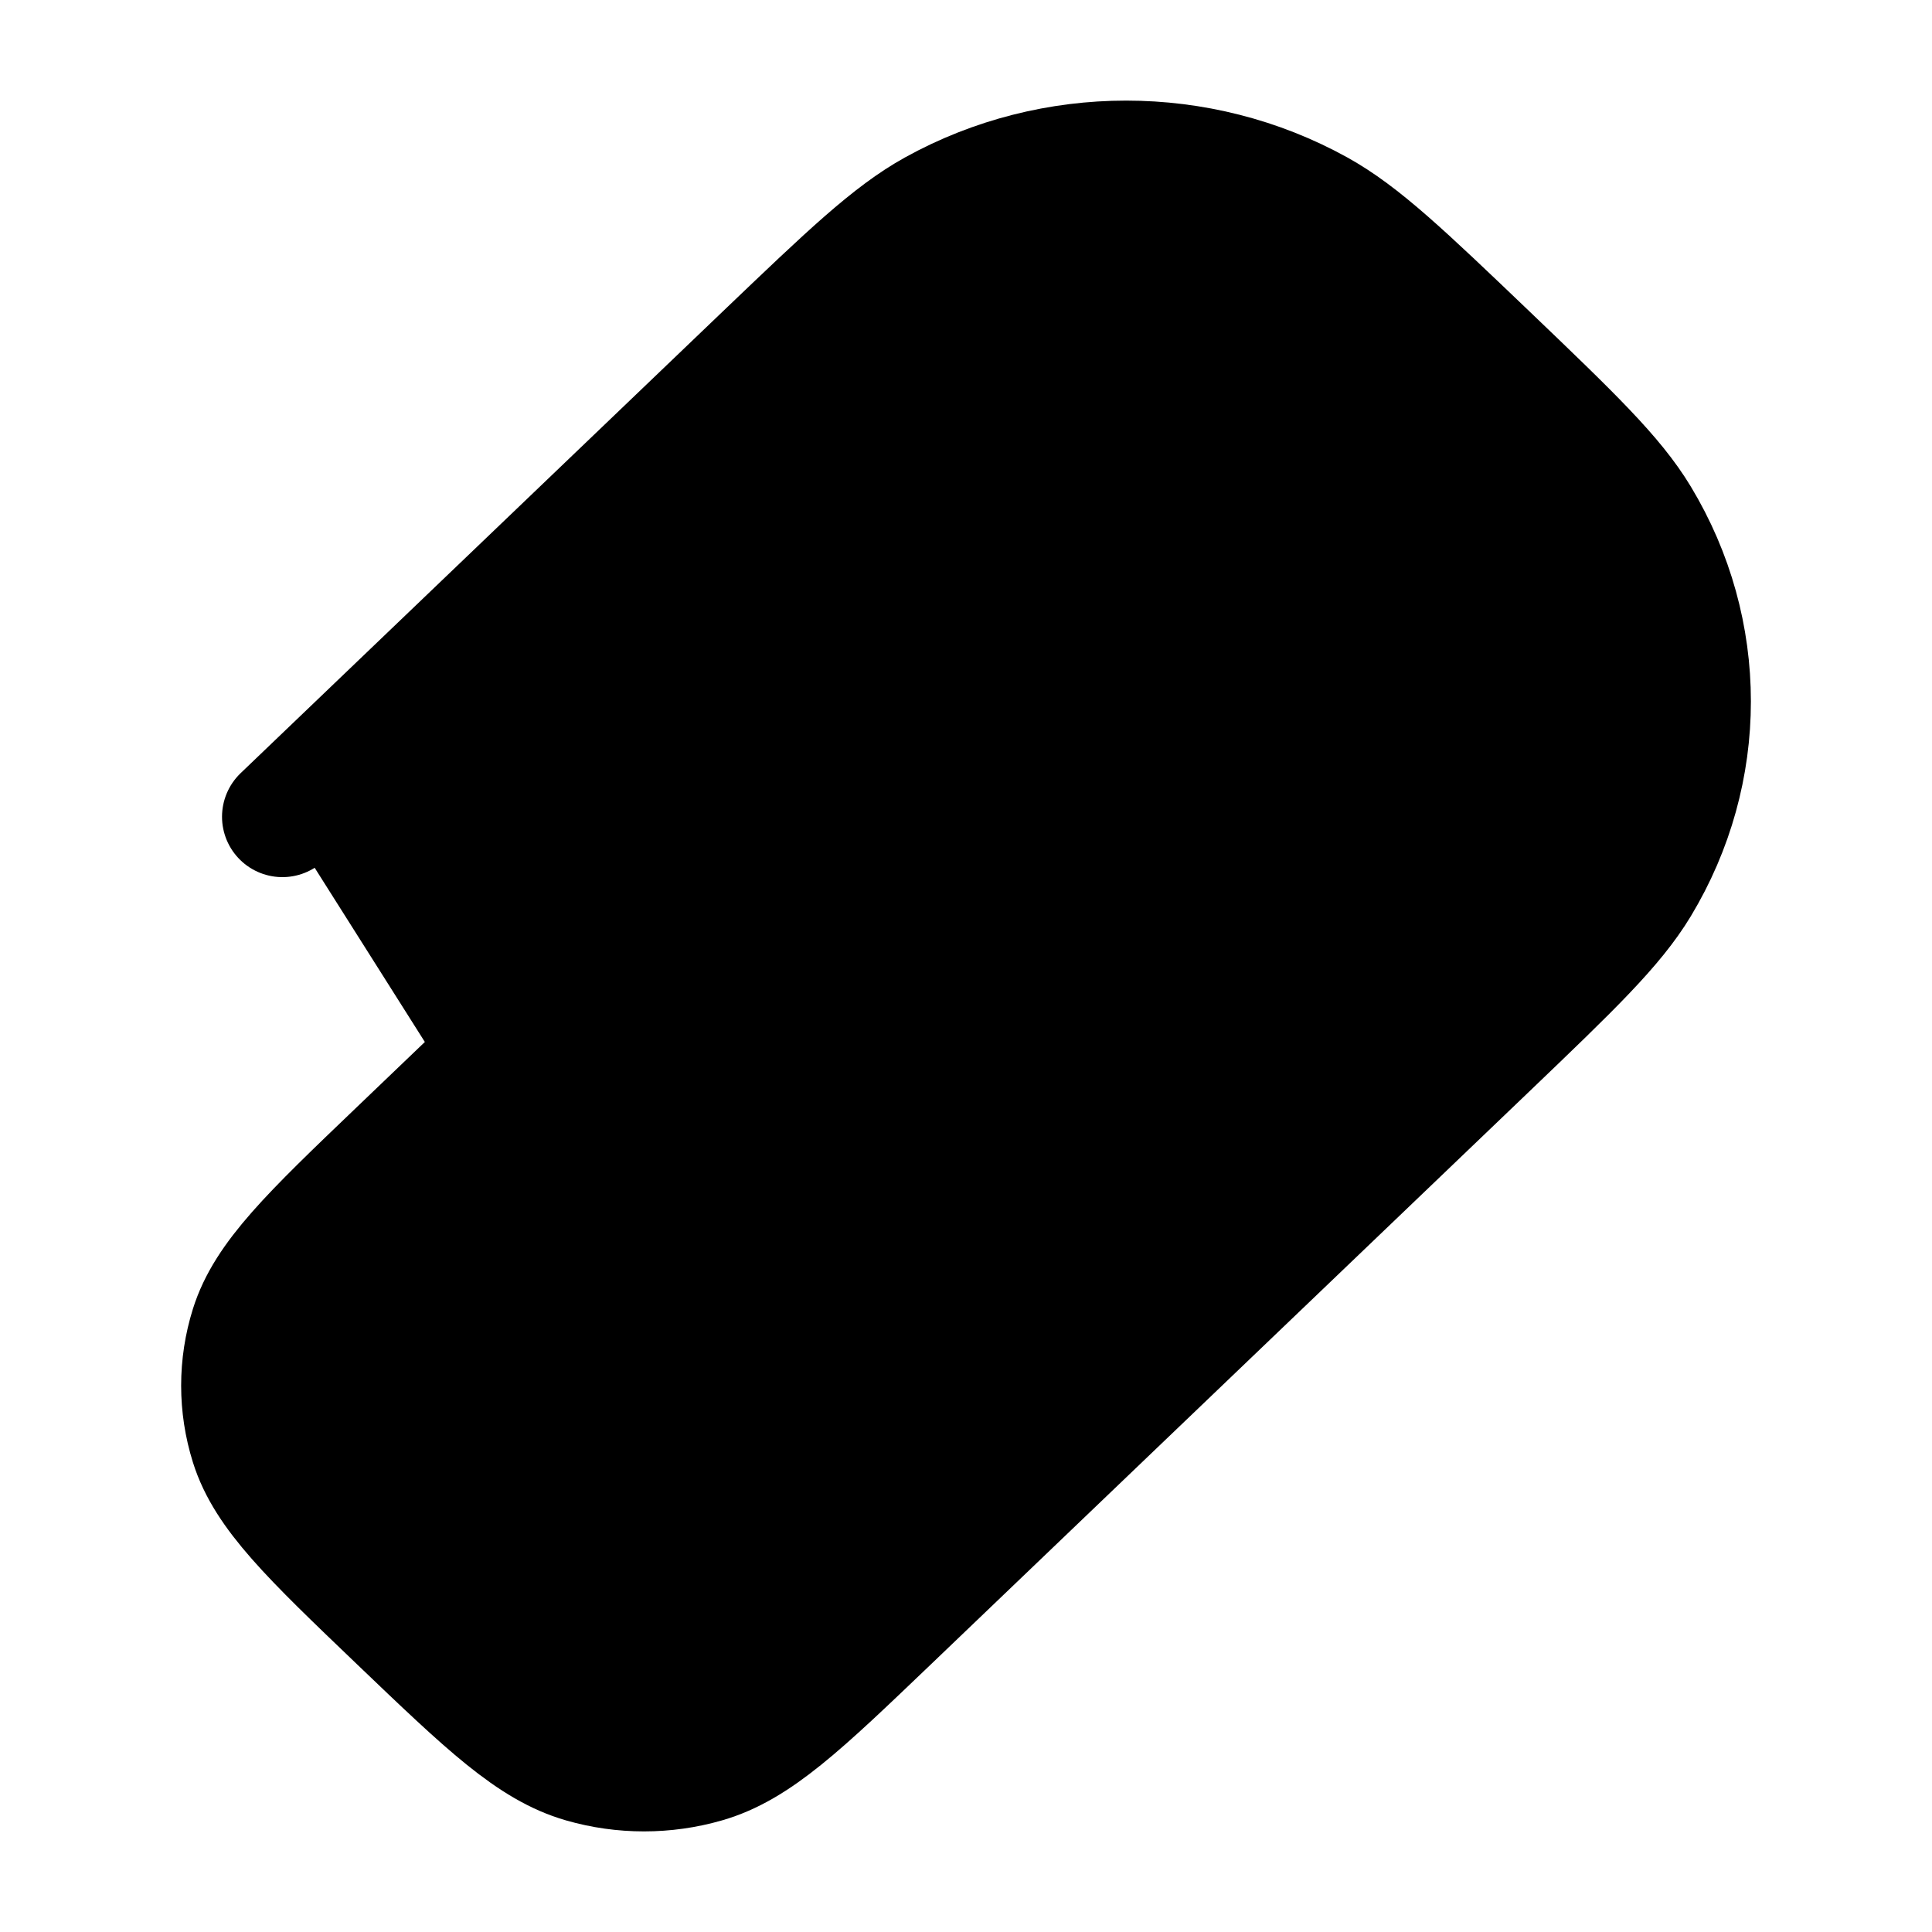
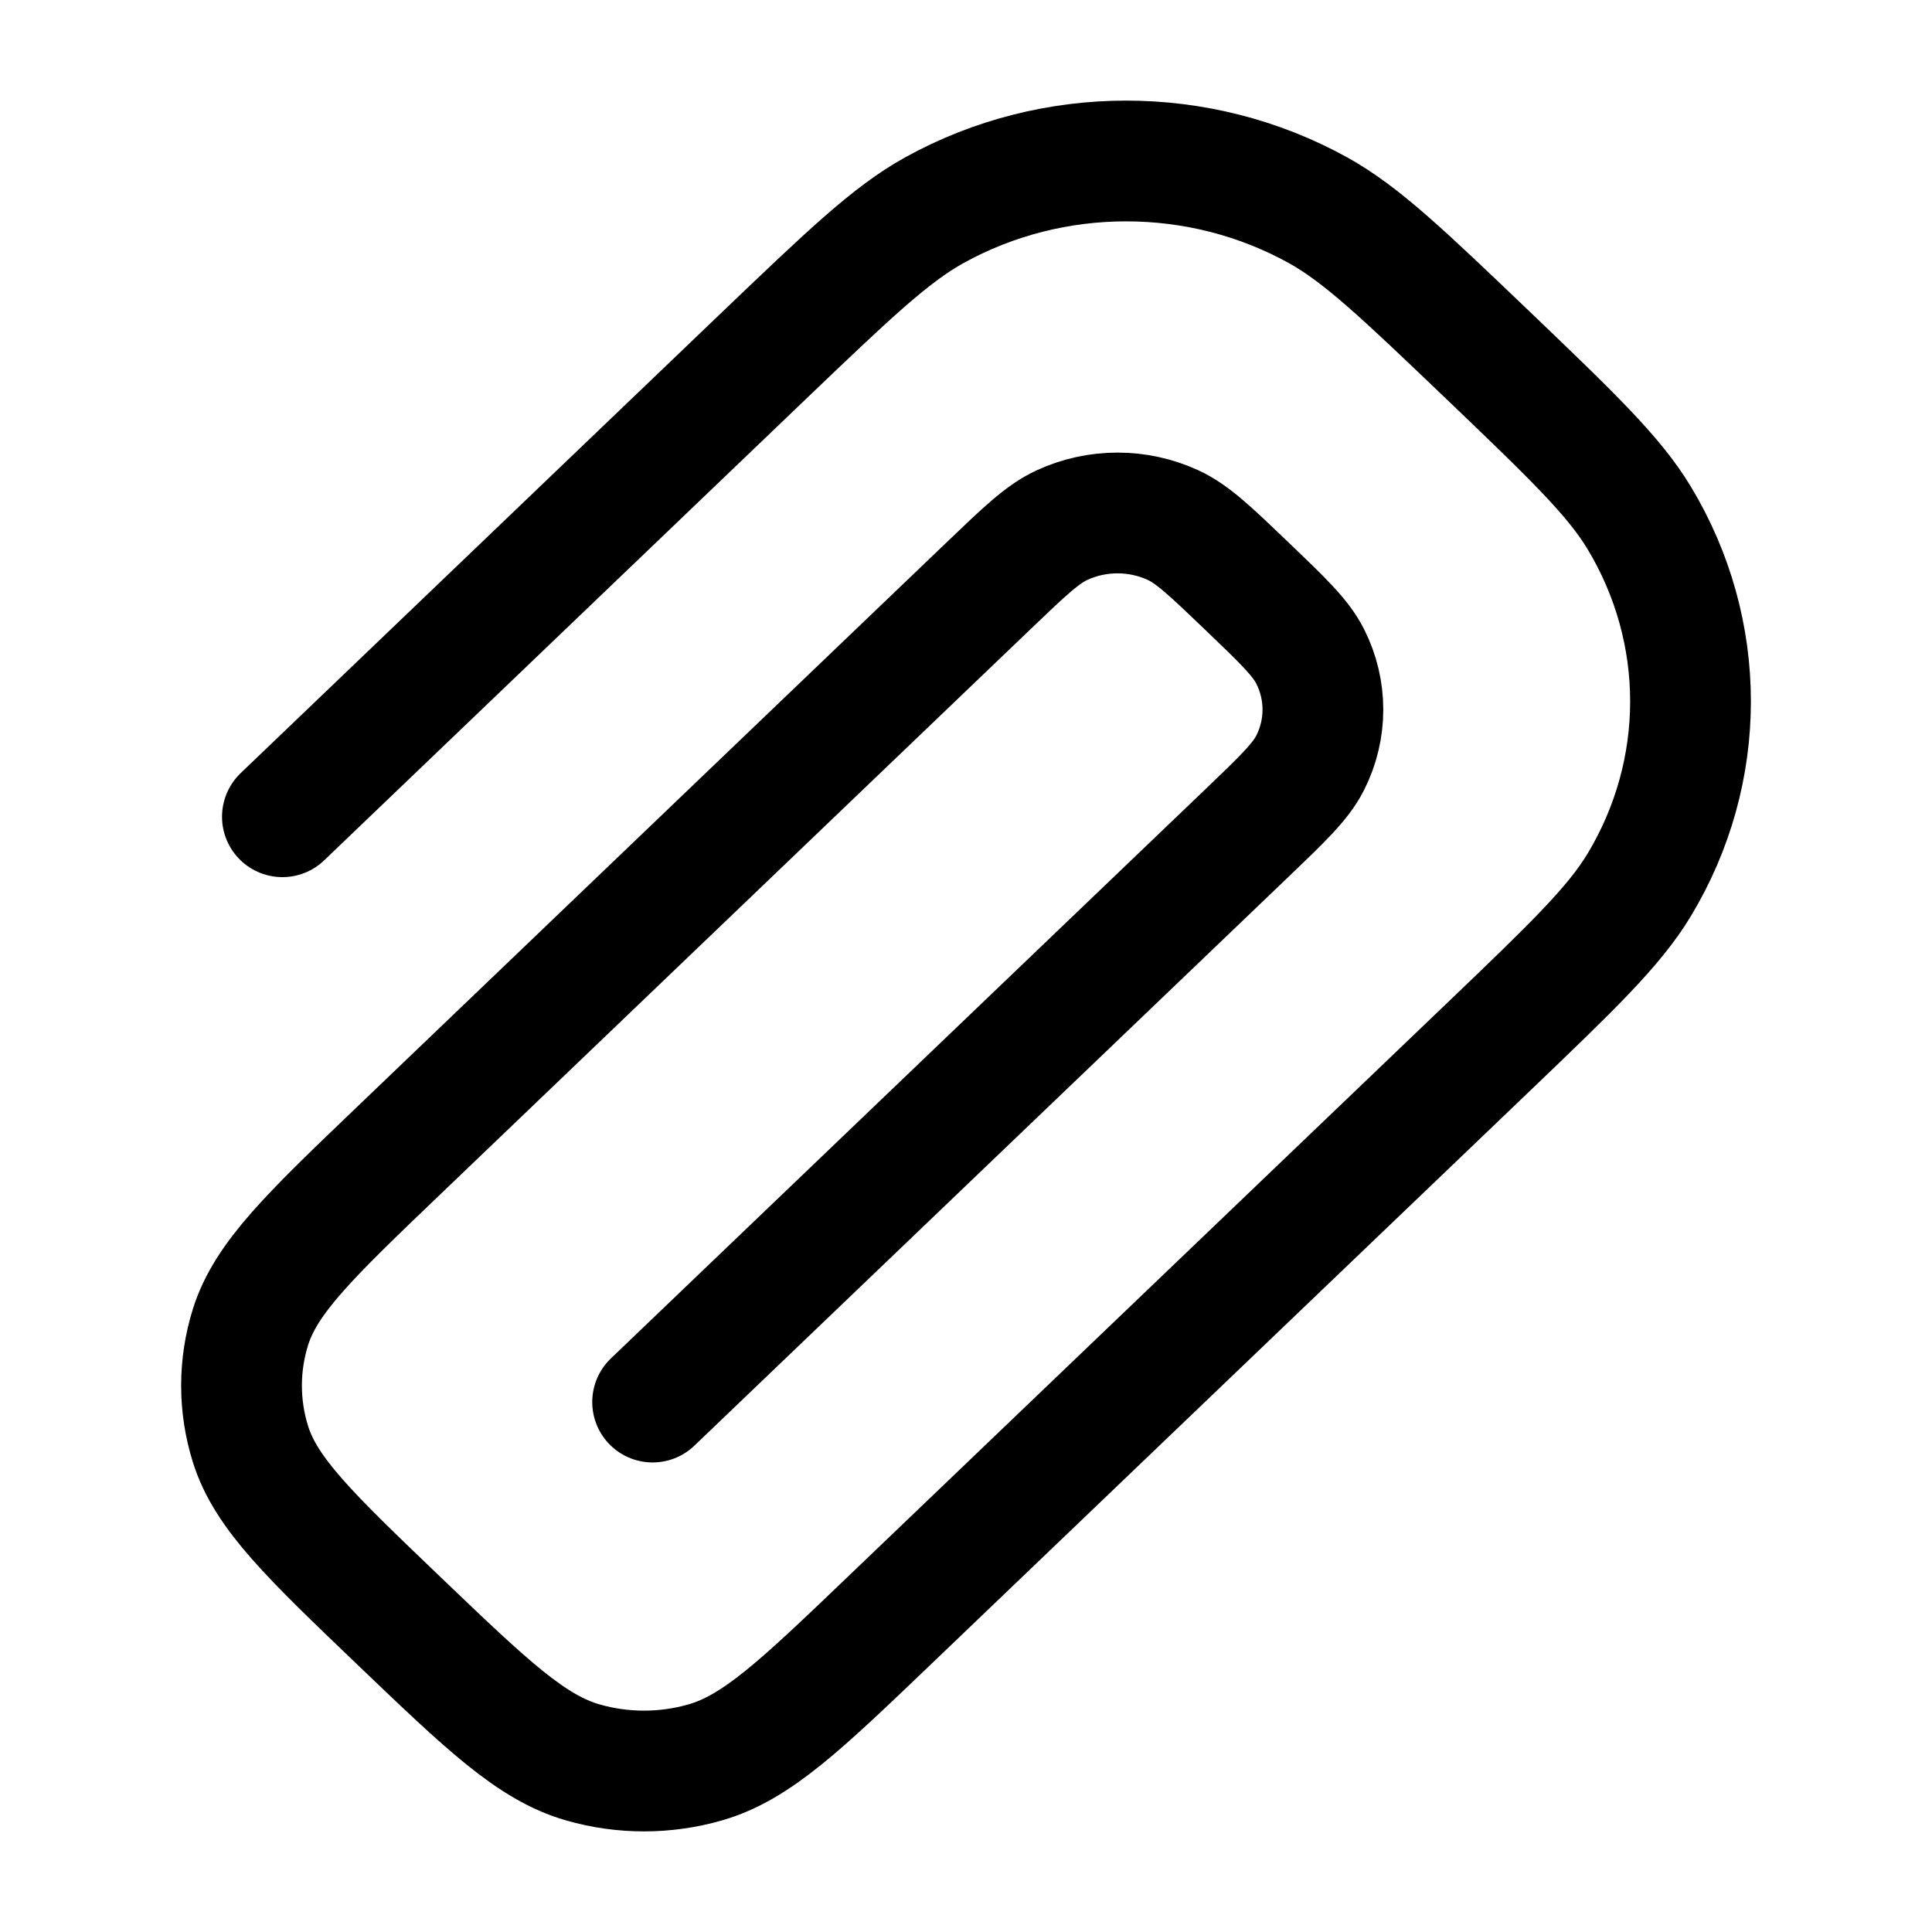
- <svg xmlns="http://www.w3.org/2000/svg" width="24" height="24" viewBox="0 0 24 24">
-   <path d="M8.107 17.417L15.487 10.351C15.935 9.922 16.159 9.708 16.276 9.475C16.486 9.058 16.486 8.572 16.276 8.155C16.159 7.922 15.935 7.708 15.487 7.279C15.039 6.85 14.815 6.635 14.572 6.523C14.136 6.322 13.629 6.322 13.193 6.523C12.95 6.635 12.726 6.85 12.278 7.279L4.952 14.294C3.853 15.346 3.304 15.872 3.112 16.484C2.963 16.959 2.963 17.466 3.112 17.941C3.304 18.553 3.853 19.079 4.952 20.131C6.051 21.183 6.6 21.709 7.239 21.893C7.735 22.036 8.265 22.036 8.761 21.893C9.4 21.709 9.949 21.183 11.048 20.131L18.482 13.014C19.526 12.014 20.048 11.514 20.362 10.994C21.213 9.582 21.213 7.843 20.362 6.432C20.048 5.911 19.526 5.411 18.482 4.411C17.437 3.412 16.915 2.912 16.372 2.611C14.898 1.796 13.081 1.796 11.607 2.611C11.064 2.912 10.542 3.412 9.497 4.411L3.508 10.146" stroke="black" stroke-width="1.5" stroke-linecap="round" />
+ <svg xmlns="http://www.w3.org/2000/svg" width="24" height="24" viewBox="0 0 24 24" fill="none">
+   <path d="M8.107 17.417L15.487 10.351C15.935 9.922 16.159 9.708 16.276 9.475C16.486 9.058 16.486 8.572 16.276 8.155C16.159 7.922 15.935 7.708 15.487 7.279C15.039 6.85 14.815 6.635 14.572 6.523C14.136 6.322 13.629 6.322 13.193 6.523C12.95 6.635 12.726 6.85 12.278 7.279L4.952 14.294C3.853 15.346 3.304 15.872 3.112 16.484C2.963 16.959 2.963 17.466 3.112 17.941C3.304 18.553 3.853 19.079 4.952 20.131C6.051 21.183 6.6 21.709 7.239 21.893C7.735 22.036 8.265 22.036 8.761 21.893C9.4 21.709 9.949 21.183 11.048 20.131L18.482 13.014C19.526 12.014 20.048 11.514 20.362 10.994C21.213 9.582 21.213 7.843 20.362 6.432C20.048 5.911 19.526 5.411 18.482 4.411C17.437 3.412 16.915 2.912 16.372 2.611C14.898 1.796 13.081 1.796 11.607 2.611C11.064 2.912 10.542 3.412 9.497 4.411L3.508 10.146" stroke="currentColor" stroke-width="1.5" stroke-linecap="round" />
</svg>
